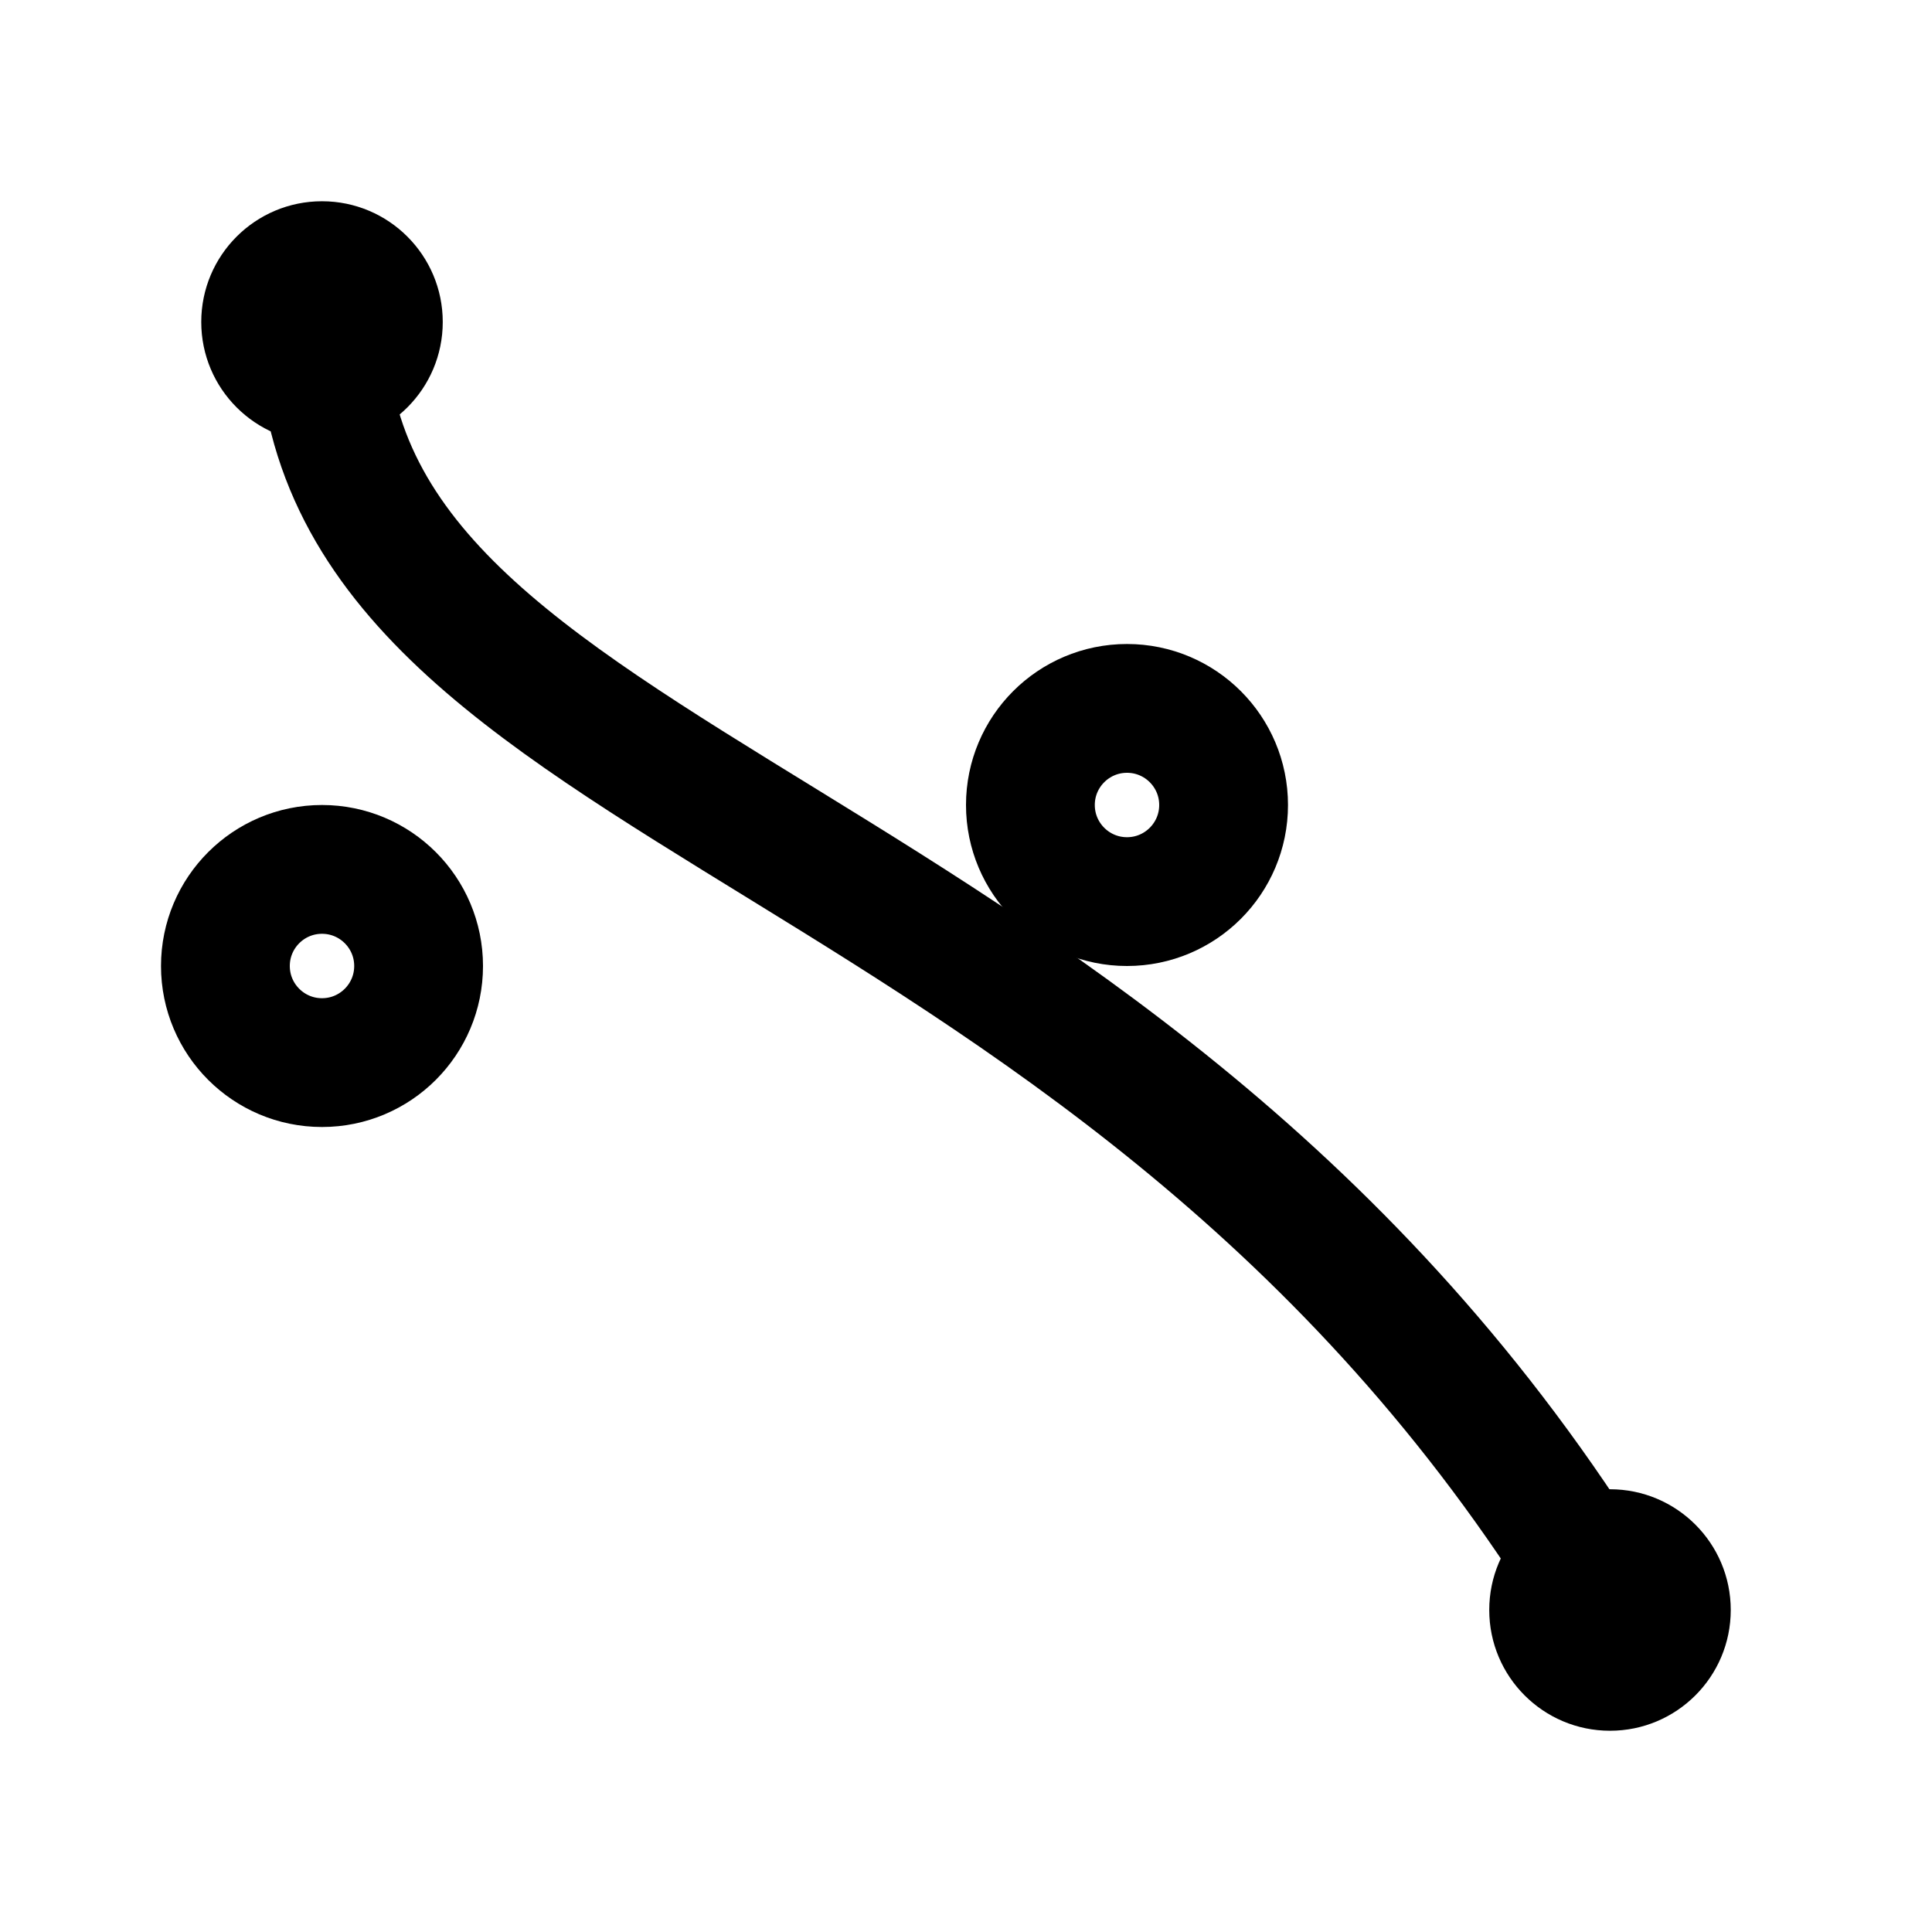
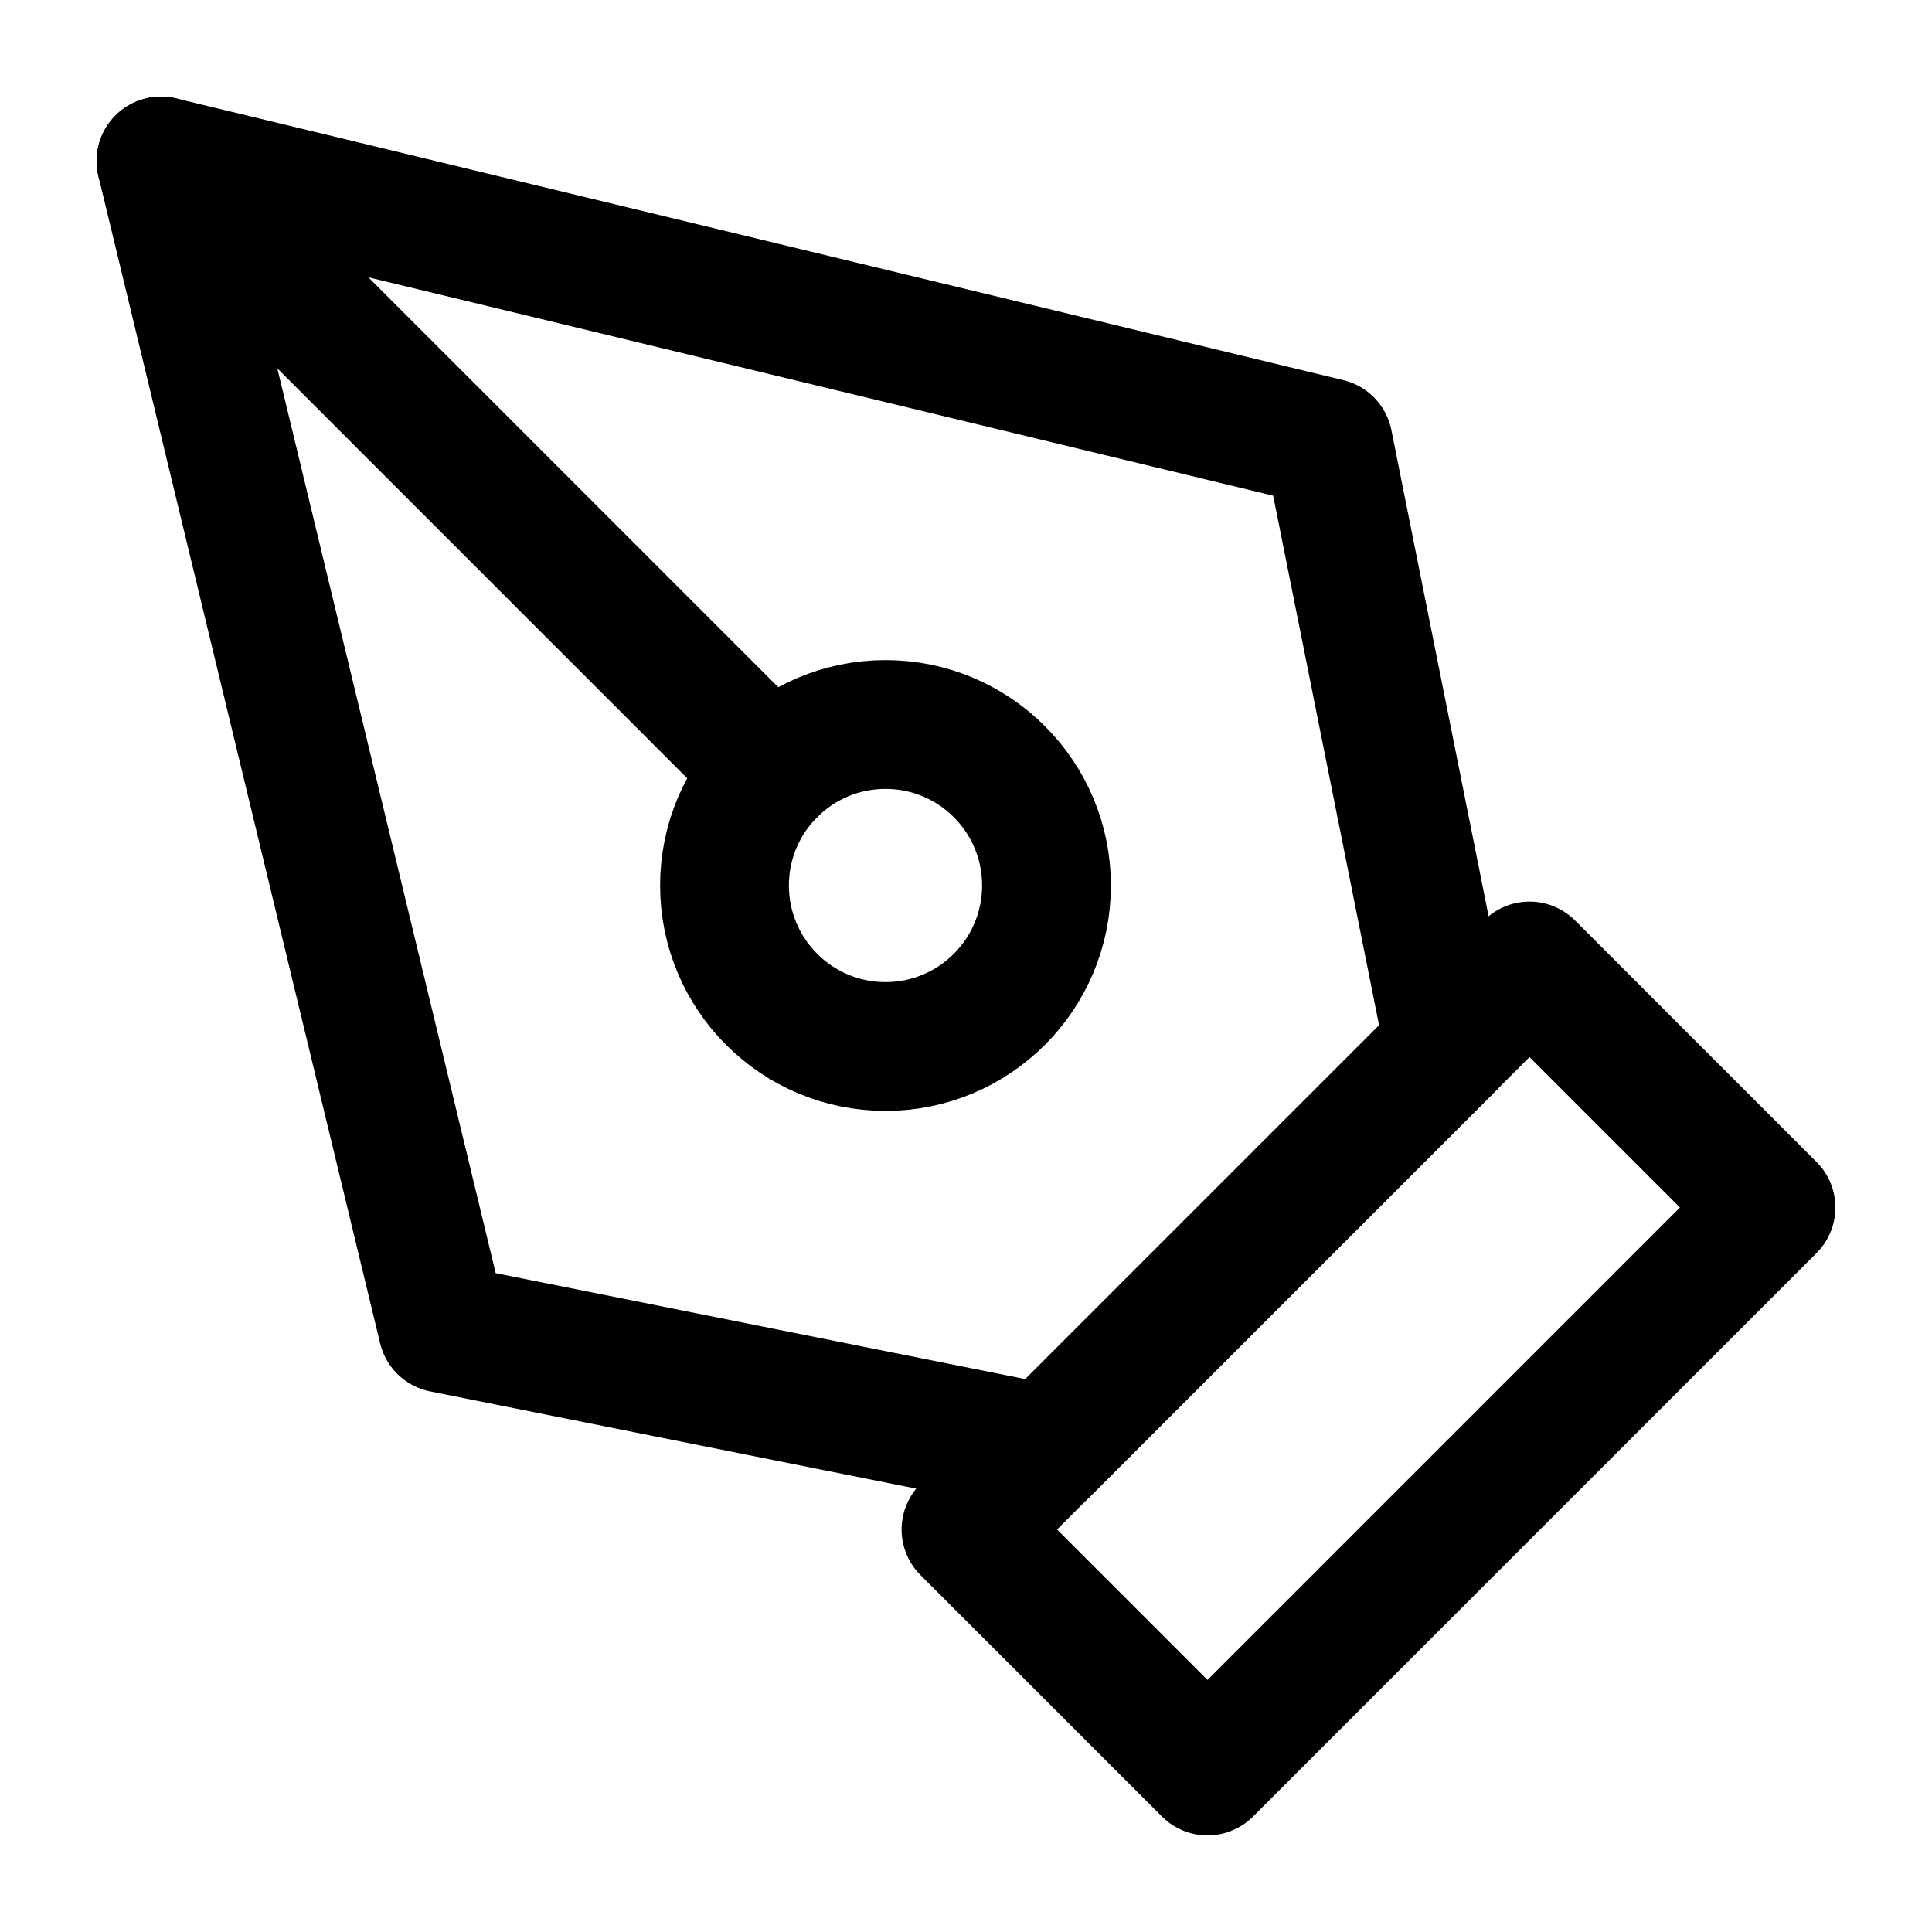
<svg xmlns="http://www.w3.org/2000/svg" viewBox="0 0 24 24" fill="none" stroke="currentColor" stroke-width="1.6" stroke-linecap="round" stroke-linejoin="round">
-   <path d="M4 4 C4 10, 14 10, 20 20" />
-   <circle cx="4" cy="4" r="1.5" fill="currentColor" stroke="none" />
-   <circle cx="20" cy="20" r="1.5" fill="currentColor" stroke="none" />
-   <circle cx="4" cy="12" r="1.2" fill="none" />
-   <circle cx="14" cy="10" r="1.2" fill="none" />
+   <path d="M12 19l7-7 3 3-7 7-3-3z" />
+   <path d="M18 13l-1.5-7.5L2 2l3.5 14.5L13 18l5-5z" />
+   <path d="M2 2l7.586 7.586" />
+   <circle cx="11" cy="11" r="2" />
</svg>
